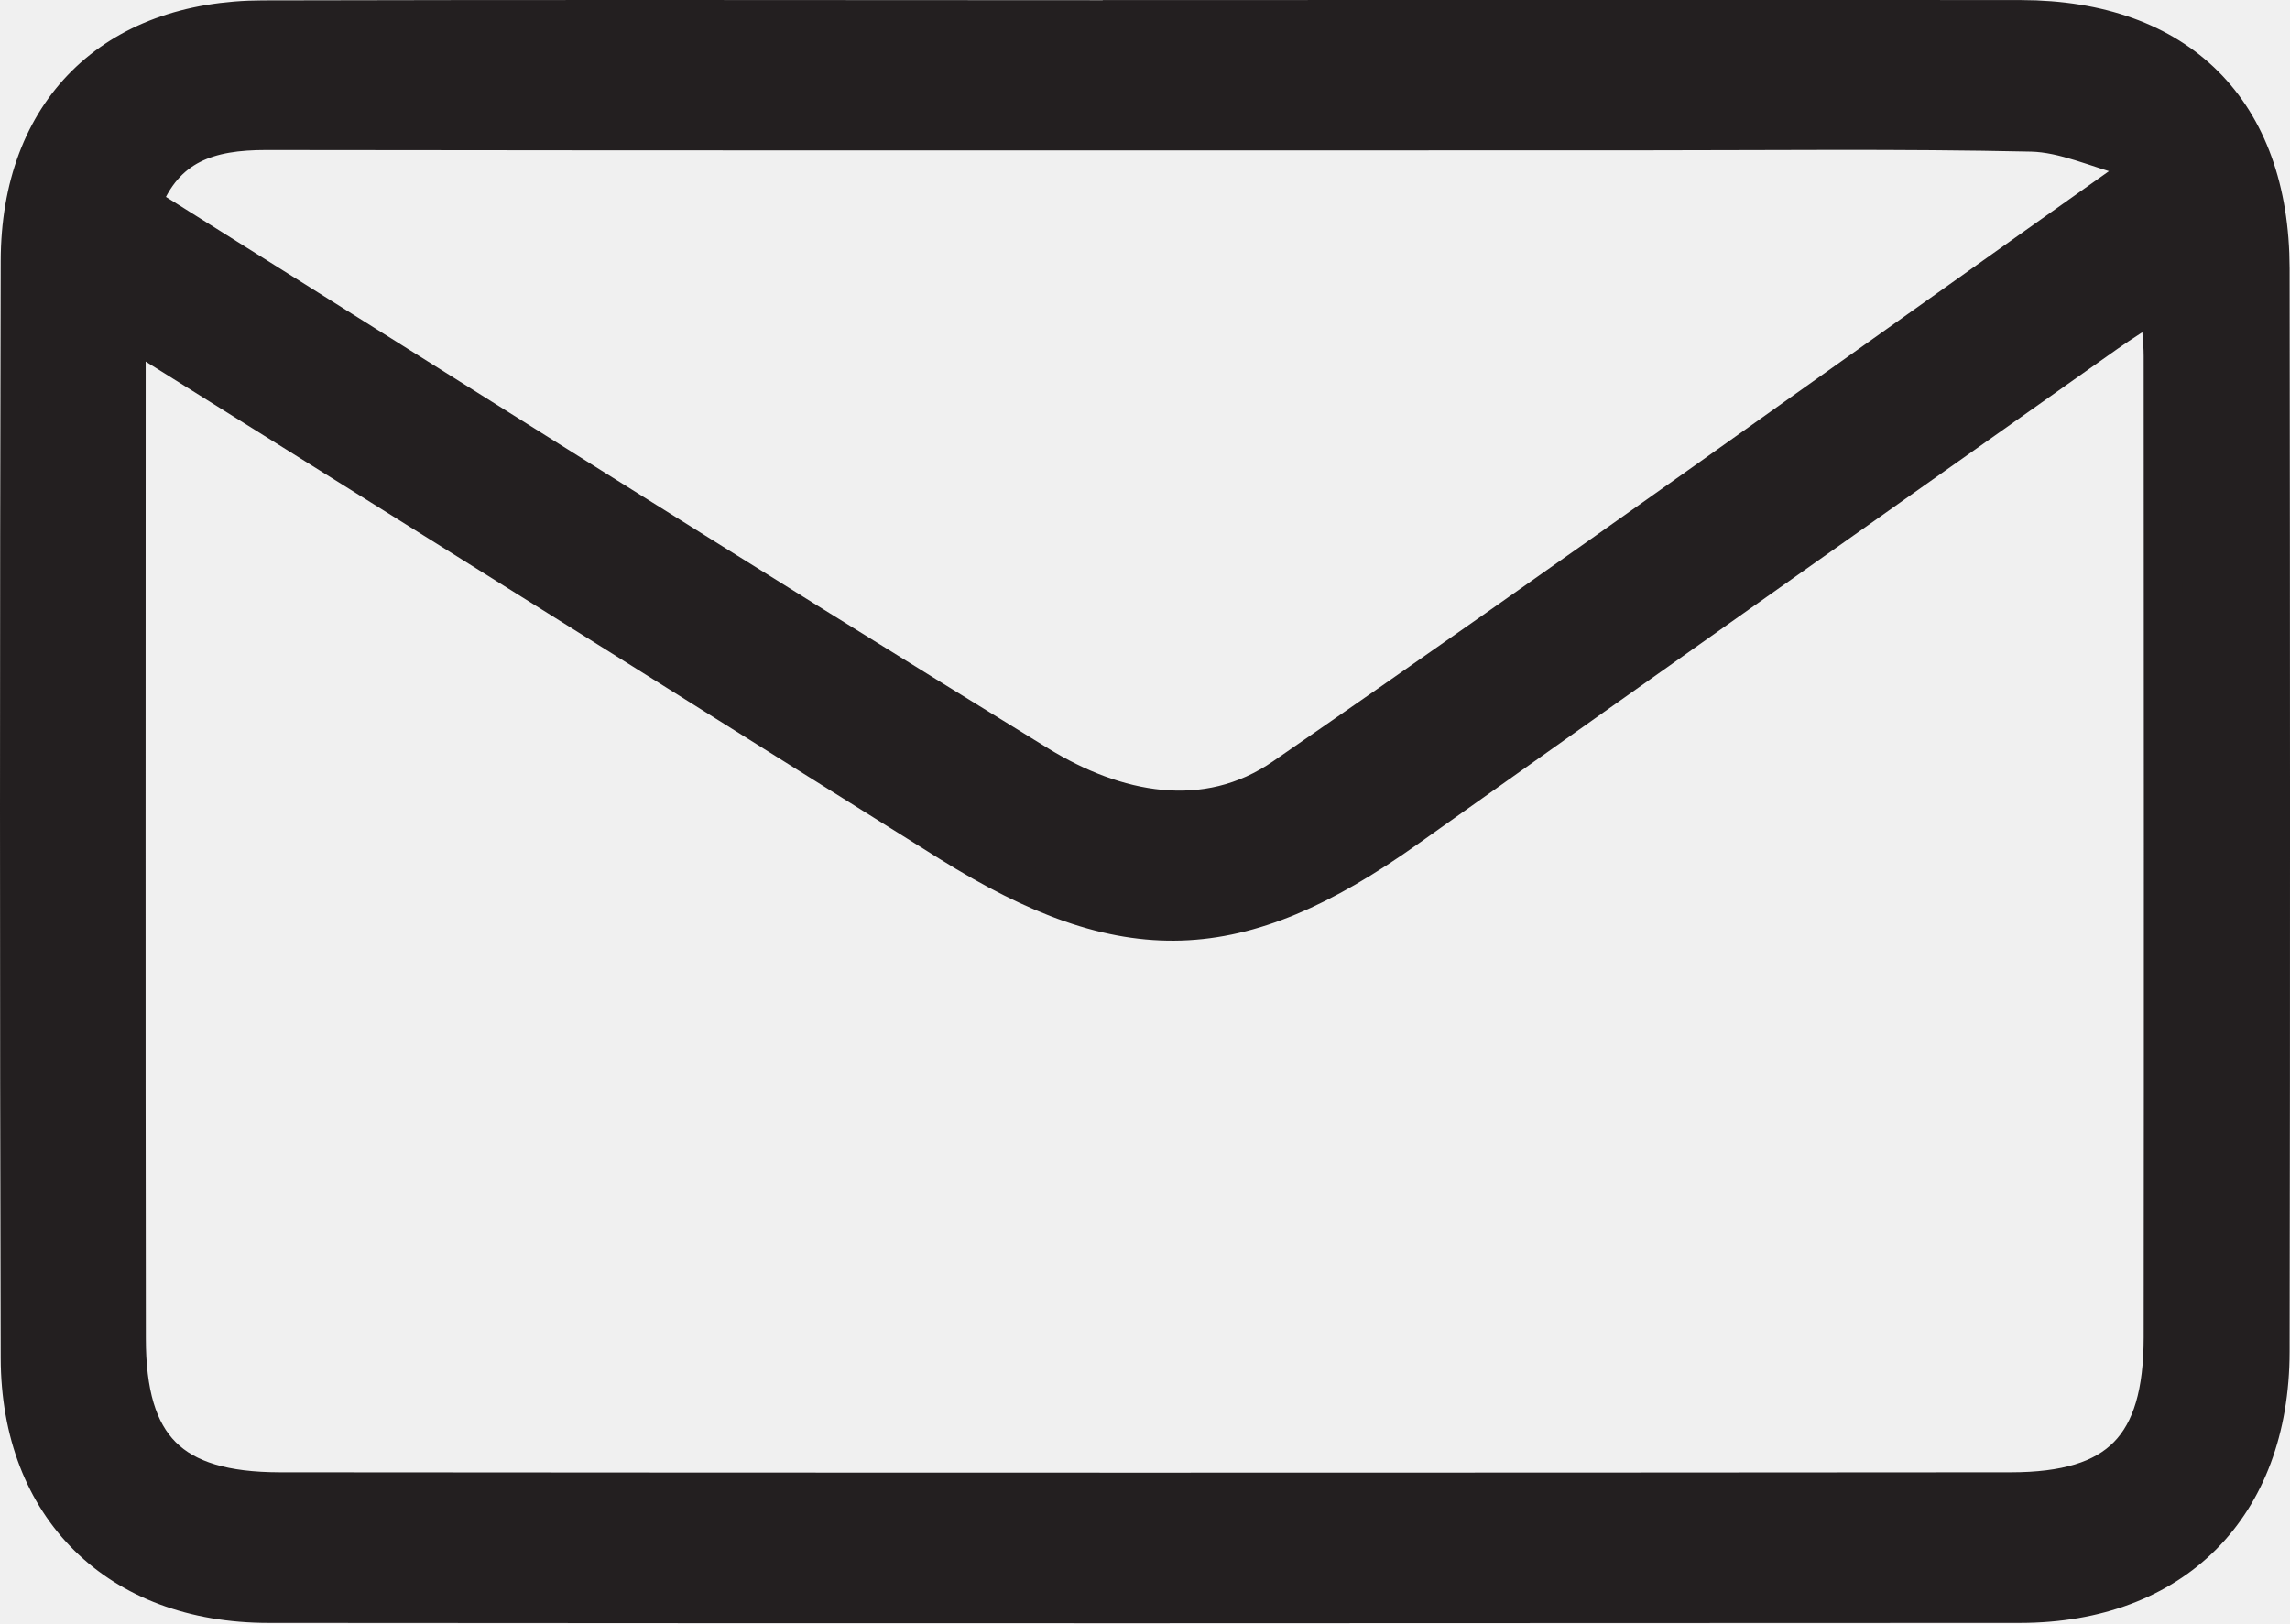
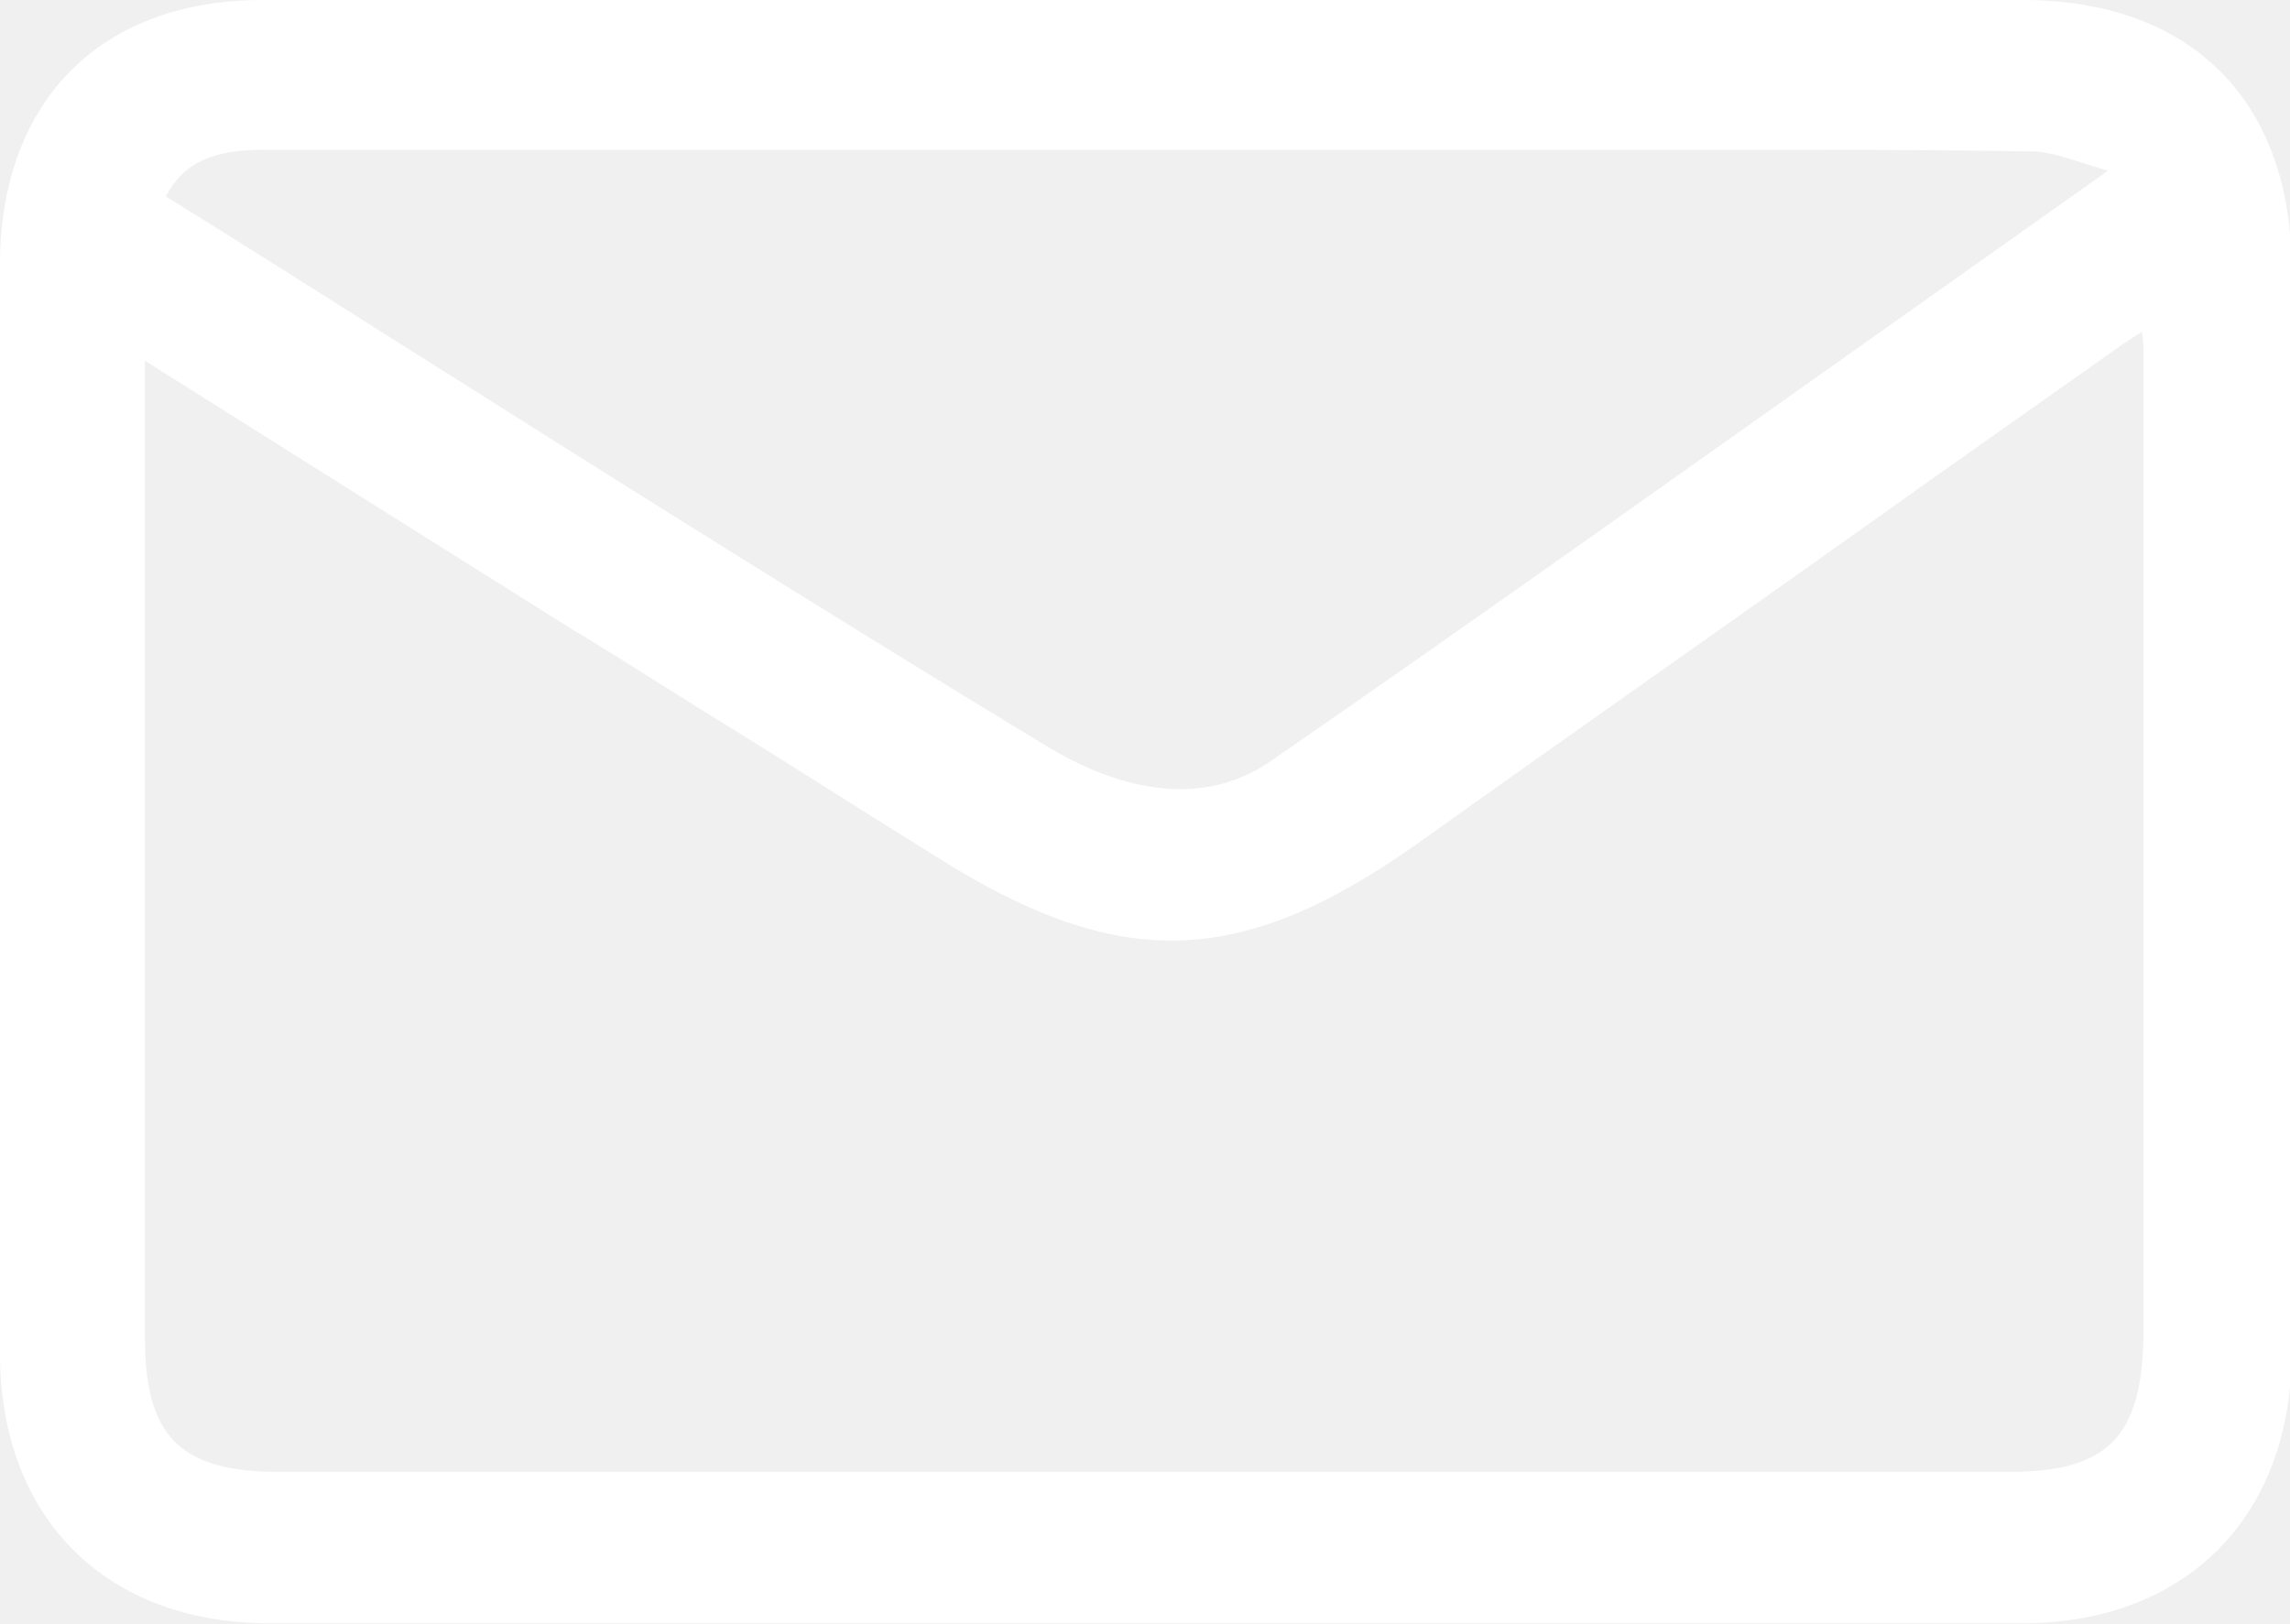
- <svg xmlns="http://www.w3.org/2000/svg" id="Layer_1" viewBox="0 0 142.18 100.79">
-   <defs>
-     <style>.cls-1{fill:#231f20;stroke:#231f20;stroke-miterlimit:10;stroke-width:2.37px;}</style>
-   </defs>
-   <path class="cls-1" d="m71.32,1.19c18.05,0,36.11-.02,54.16,0,9.77.02,15.47,5.7,15.49,15.47.03,22.43.04,44.85,0,67.28-.02,9.61-6.02,15.63-15.55,15.64-36.25.02-72.49.03-108.74,0-9.35,0-15.43-5.97-15.45-15.26-.06-22.71-.06-45.41,0-68.12.02-9.26,5.8-14.97,15.09-14.99,18.34-.05,36.67-.01,55.01-.01ZM7.86,20.31c0,21.61-.02,42.2.01,62.78,0,6.77,2.7,9.5,9.5,9.51,35.82.03,71.65.03,107.47,0,6.76,0,9.43-2.77,9.44-9.55.02-20.31.01-40.62,0-60.93,0-1.03-.15-2.07-.26-3.55-1.39.91-2.33,1.48-3.23,2.12-14.49,10.25-28.99,20.48-43.46,30.76-10.43,7.41-17.49,7.67-28.37.87-7.28-4.55-14.55-9.13-21.83-13.69-9.5-5.95-19-11.9-29.27-18.32Zm124.32-9.11c.03-.47.05-.95.08-1.42-2.04-.54-4.07-1.5-6.12-1.55-8.18-.18-16.36-.08-24.55-.08-28.36,0-56.72.02-85.08-.02-3.48,0-6.28.8-7.71,4.55,18.66,11.7,37.09,23.39,55.68,34.81,4.73,2.91,10.37,4.12,15.24.75,17.62-12.16,34.99-24.67,52.46-37.04Z" />
+ <svg xmlns="http://www.w3.org/2000/svg" version="1.1" id="Layer_1" x="0px" y="0px" viewBox="0 0 142.2 100.8" style="enable-background:new 0 0 142.2 100.8;" xml:space="preserve">
+   <style type="text/css">
+ 	.st0{fill:#FFFFFF;}
+ </style>
+   <g>
+     <path class="st0" d="M71.3,1.2c18,0,36.1,0,54.2,0c9.8,0,15.5,5.7,15.5,15.5c0,22.4,0,44.8,0,67.3c0,9.6-6,15.6-15.6,15.6   c-36.2,0-72.5,0-108.7,0c-9.4,0-15.4-6-15.4-15.3c-0.1-22.7-0.1-45.4,0-68.1c0-9.3,5.8-15,15.1-15C34.7,1.2,53,1.2,71.3,1.2   L71.3,1.2z M7.9,20.3c0,21.6,0,42.2,0,62.8c0,6.8,2.7,9.5,9.5,9.5c35.8,0,71.7,0,107.5,0c6.8,0,9.4-2.8,9.4-9.6   c0-20.3,0-40.6,0-60.9c0-1-0.1-2.1-0.3-3.5c-1.4,0.9-2.3,1.5-3.2,2.1c-14.5,10.2-29,20.5-43.5,30.8c-10.4,7.4-17.5,7.7-28.4,0.9   c-7.3-4.5-14.5-9.1-21.8-13.7C27.6,32.7,18.1,26.7,7.9,20.3z M132.2,11.2c0-0.5,0.1-0.9,0.1-1.4c-2-0.5-4.1-1.5-6.1-1.6   C118,8,109.8,8.1,101.6,8.1c-28.4,0-56.7,0-85.1,0c-3.5,0-6.3,0.8-7.7,4.6c18.7,11.7,37.1,23.4,55.7,34.8   c4.7,2.9,10.4,4.1,15.2,0.8C97.3,36.1,114.7,23.6,132.2,11.2z" />
+     <path class="st0" d="M65.5,100.8c-16.1,0-32.4,0-48.8,0C6.6,100.8,0.1,94.3,0,84.3C0,61.7,0,38.8,0,16.2C0.1,6.2,6.3,0,16.3,0   C29,0,41.7,0,54.4,0c4.7,0,9.5,0,14.2,0l2.8,0l18.1,0c12,0,24.1,0,36.1,0c10.4,0,16.7,6.2,16.7,16.7c0,26.1,0,47.5,0,67.3   c0,10.2-6.6,16.8-16.7,16.8C106.2,100.8,86.1,100.8,65.5,100.8z M37.4,2.4c-7,0-14.1,0-21.1,0C7.6,2.4,2.4,7.6,2.4,16.2   c-0.1,22.6-0.1,45.5,0,68.1c0,8.7,5.5,14.1,14.3,14.1c37.5,0,74.4,0,108.7,0c8.8,0,14.3-5.5,14.4-14.5c0-19.8,0-41.1,0-67.3   c0-9.1-5.2-14.3-14.3-14.3c-12,0-24.1,0-36.1,0l-15.2,0l0,0h-2.9c-5.7,0-11.3,0-17,0C48.7,2.4,43.1,2.4,37.4,2.4z M71.1,93.8   c-18,0-35.9,0-53.7,0c-7.5,0-10.7-3.2-10.7-10.7c0-14.7,0-29.3,0-44.4l0-20.5l1.8,1.1c9.9,6.2,19.1,11.9,28.2,17.7l1.1,0.7   c3.1,1.9,6.2,3.9,9.3,5.8c4.2,2.6,8.4,5.3,12.6,7.9c10.4,6.5,17,6.3,27.1-0.8c10.5-7.5,21.1-14.9,31.6-22.4l11.9-8.4   c0.6-0.4,1.2-0.8,2-1.3c0.4-0.3,0.8-0.5,1.3-0.8l1.7-1.1l0.1,2c0,0.5,0.1,1,0.1,1.4c0.1,0.8,0.1,1.5,0.1,2.2c0,20.3,0,40.6,0,60.9   c0,7.4-3.3,10.7-10.6,10.7C107,93.8,89.1,93.8,71.1,93.8z M9,22.4l0,16.3c0,15,0,29.7,0,44.4c0,6.1,2.2,8.3,8.3,8.3   c35.7,0,71.8,0,107.5,0c6.1,0,8.2-2.2,8.3-8.4c0-20.3,0-40.6,0-60.9c0-0.5,0-1-0.1-1.5c-0.6,0.4-1.1,0.7-1.5,1L119.6,30   C109.1,37.5,98.5,44.9,88,52.4c-10.9,7.7-18.4,8-29.7,0.9c-4.2-2.6-8.4-5.3-12.6-7.9c-3.1-1.9-6.2-3.9-9.3-5.8L35.4,39   C26.8,33.6,18.2,28.2,9,22.4z M73.2,51.5c-3,0-6.1-1-9.4-3c-13.6-8.4-27.4-17.1-40.8-25.4c-5-3.1-9.9-6.2-14.9-9.4l-0.8-0.5   l0.3-0.9c1.8-4.7,5.7-5.3,8.8-5.3c21.3,0,42.5,0,63.8,0l21.3,0c2.2,0,4.3,0,6.5,0c5.9,0,12.1,0,18.1,0.1c1.6,0,3.1,0.5,4.5,1   c0.6,0.2,1.2,0.4,1.9,0.6l0.9,0.2l-0.2,3l-0.5,0.3c-5,3.5-10,7.1-15,10.6C105.6,31.5,93,40.5,80.4,49.2   C78.2,50.7,75.8,51.5,73.2,51.5z M10.3,12.2c4.7,2.9,9.4,5.9,14,8.8c13.3,8.4,27.1,17.1,40.8,25.4c3,1.8,8.8,4.4,13.9,0.8   c12.6-8.7,25.2-17.7,37.5-26.4c4.8-3.4,9.6-6.8,14.4-10.2c-0.3-0.1-0.7-0.2-1-0.3c-1.3-0.4-2.6-0.9-3.8-0.9   c-6-0.1-12.1-0.1-18.1-0.1c-2.2,0-4.3,0-6.5,0l-21.3,0c-21.3,0-42.5,0-63.8,0C13.2,9.3,11.4,10.1,10.3,12.2z" />
+   </g>
</svg>
